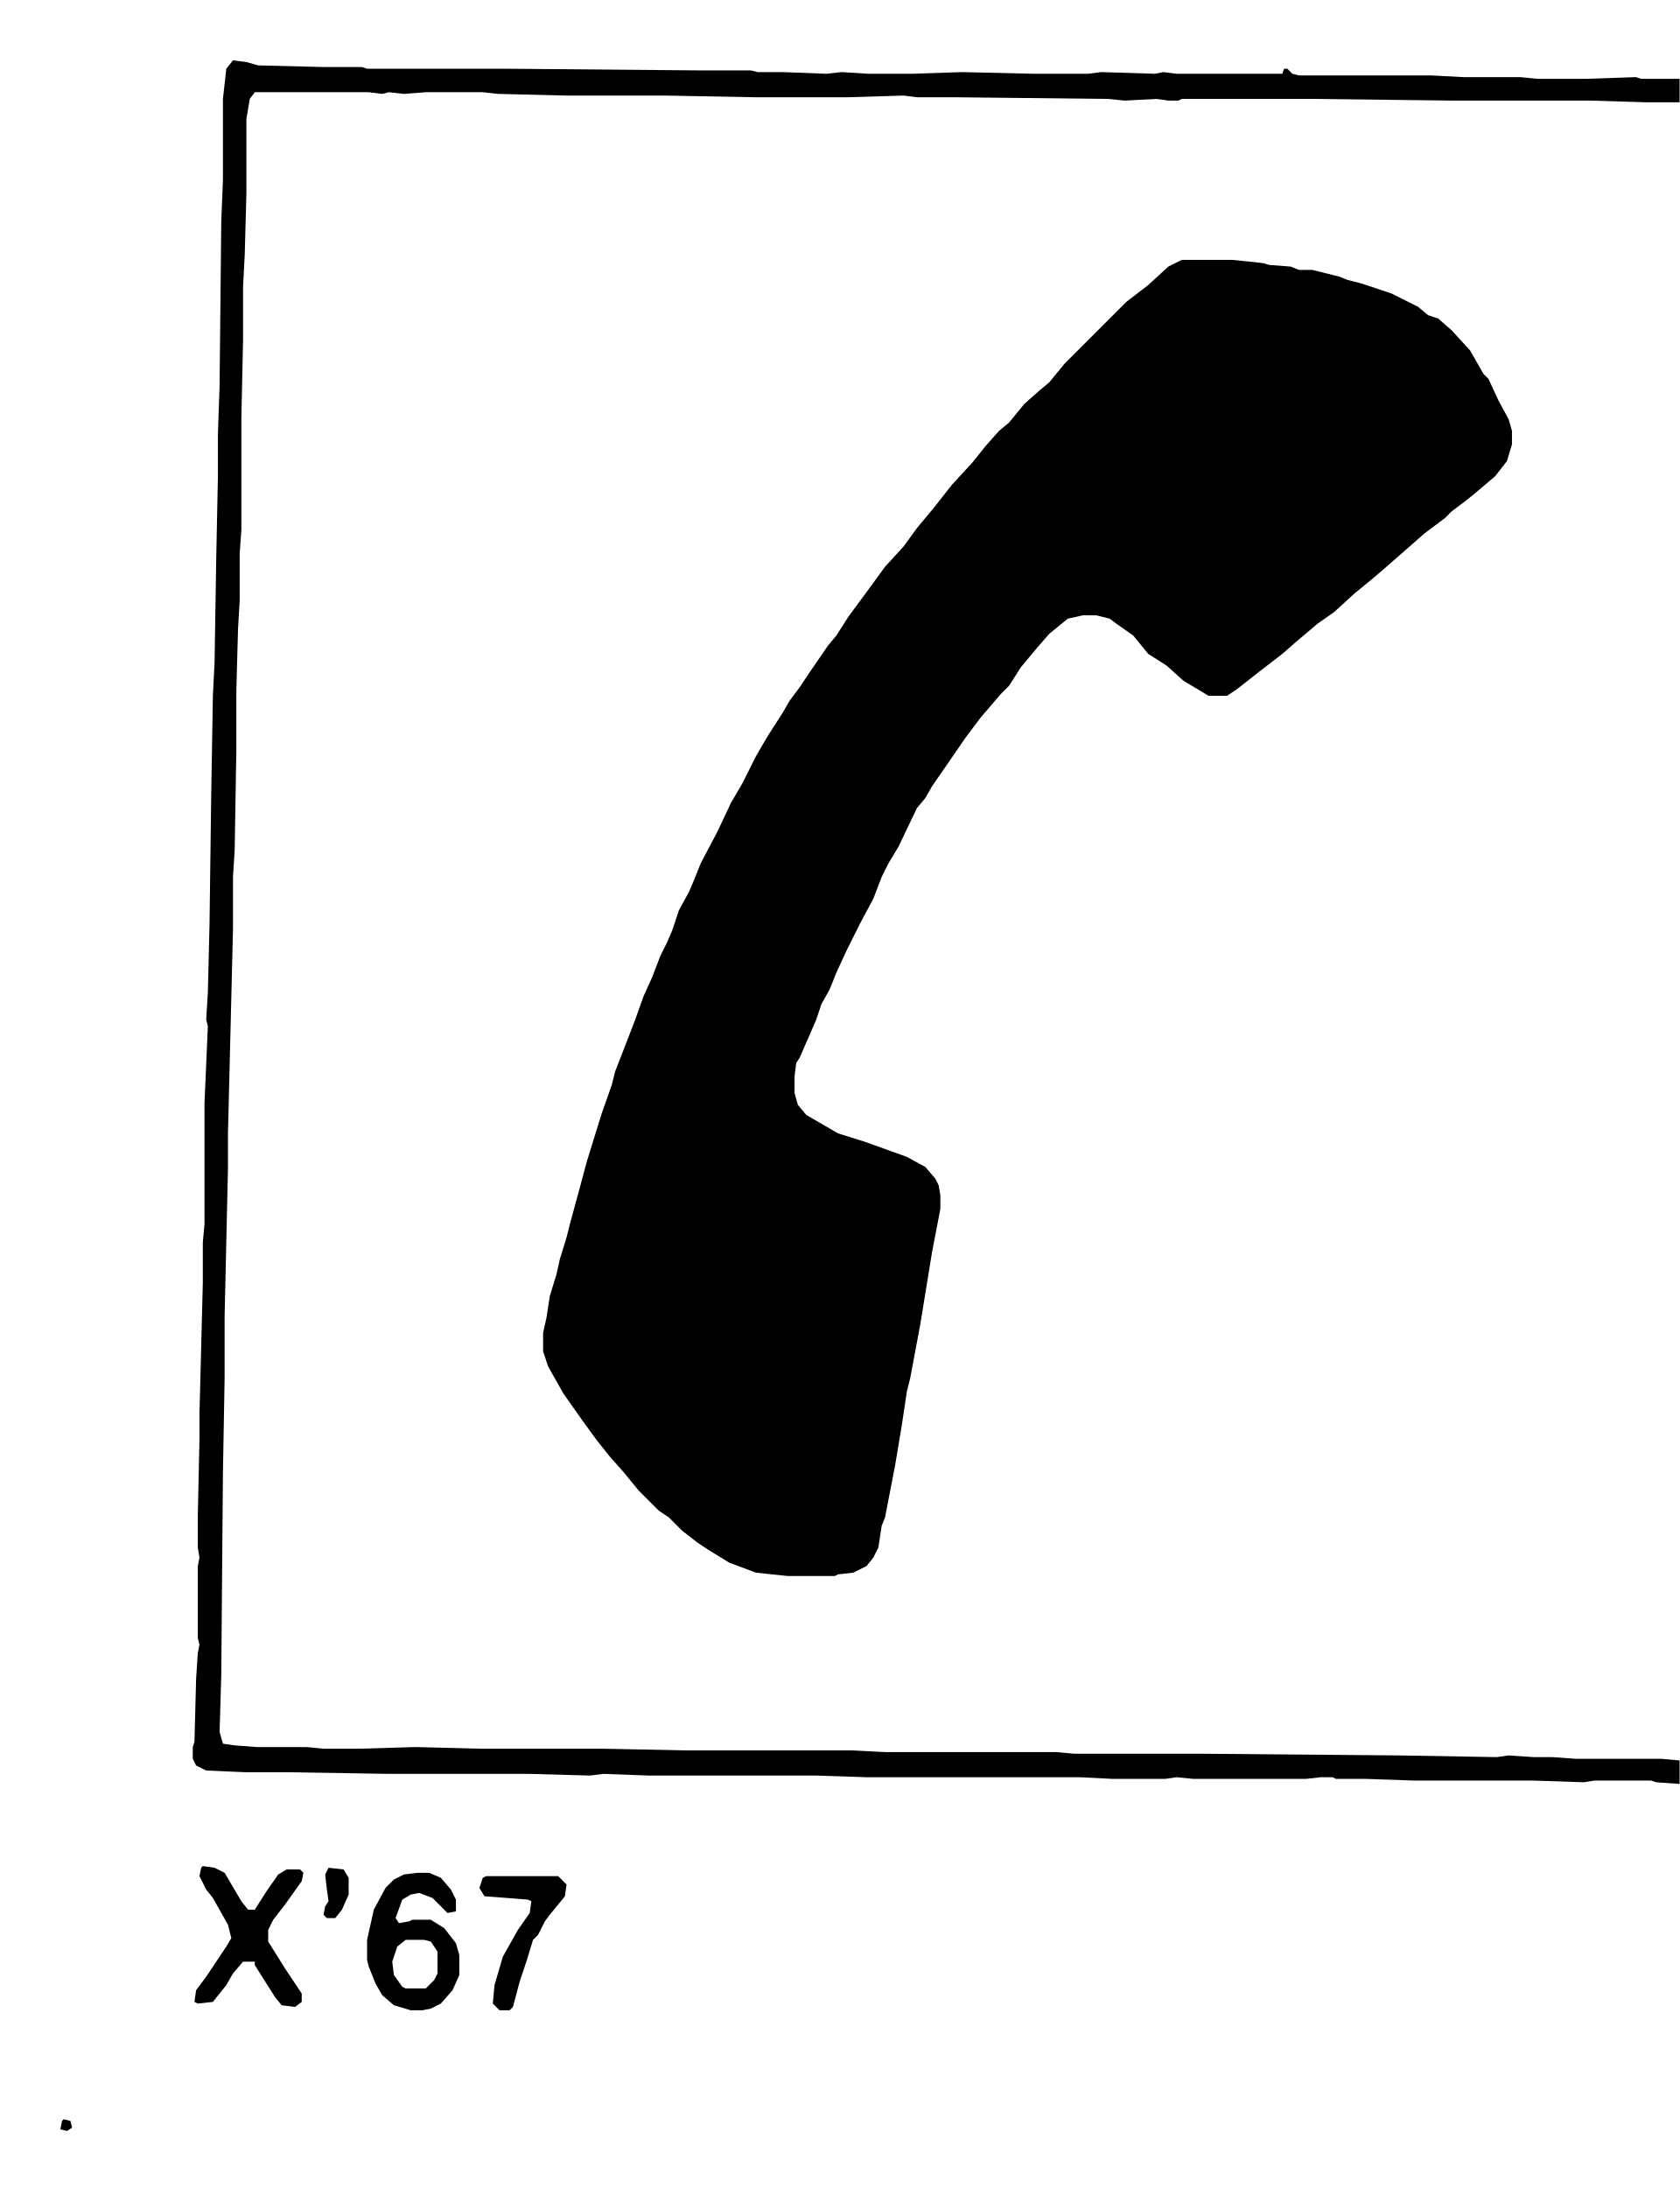
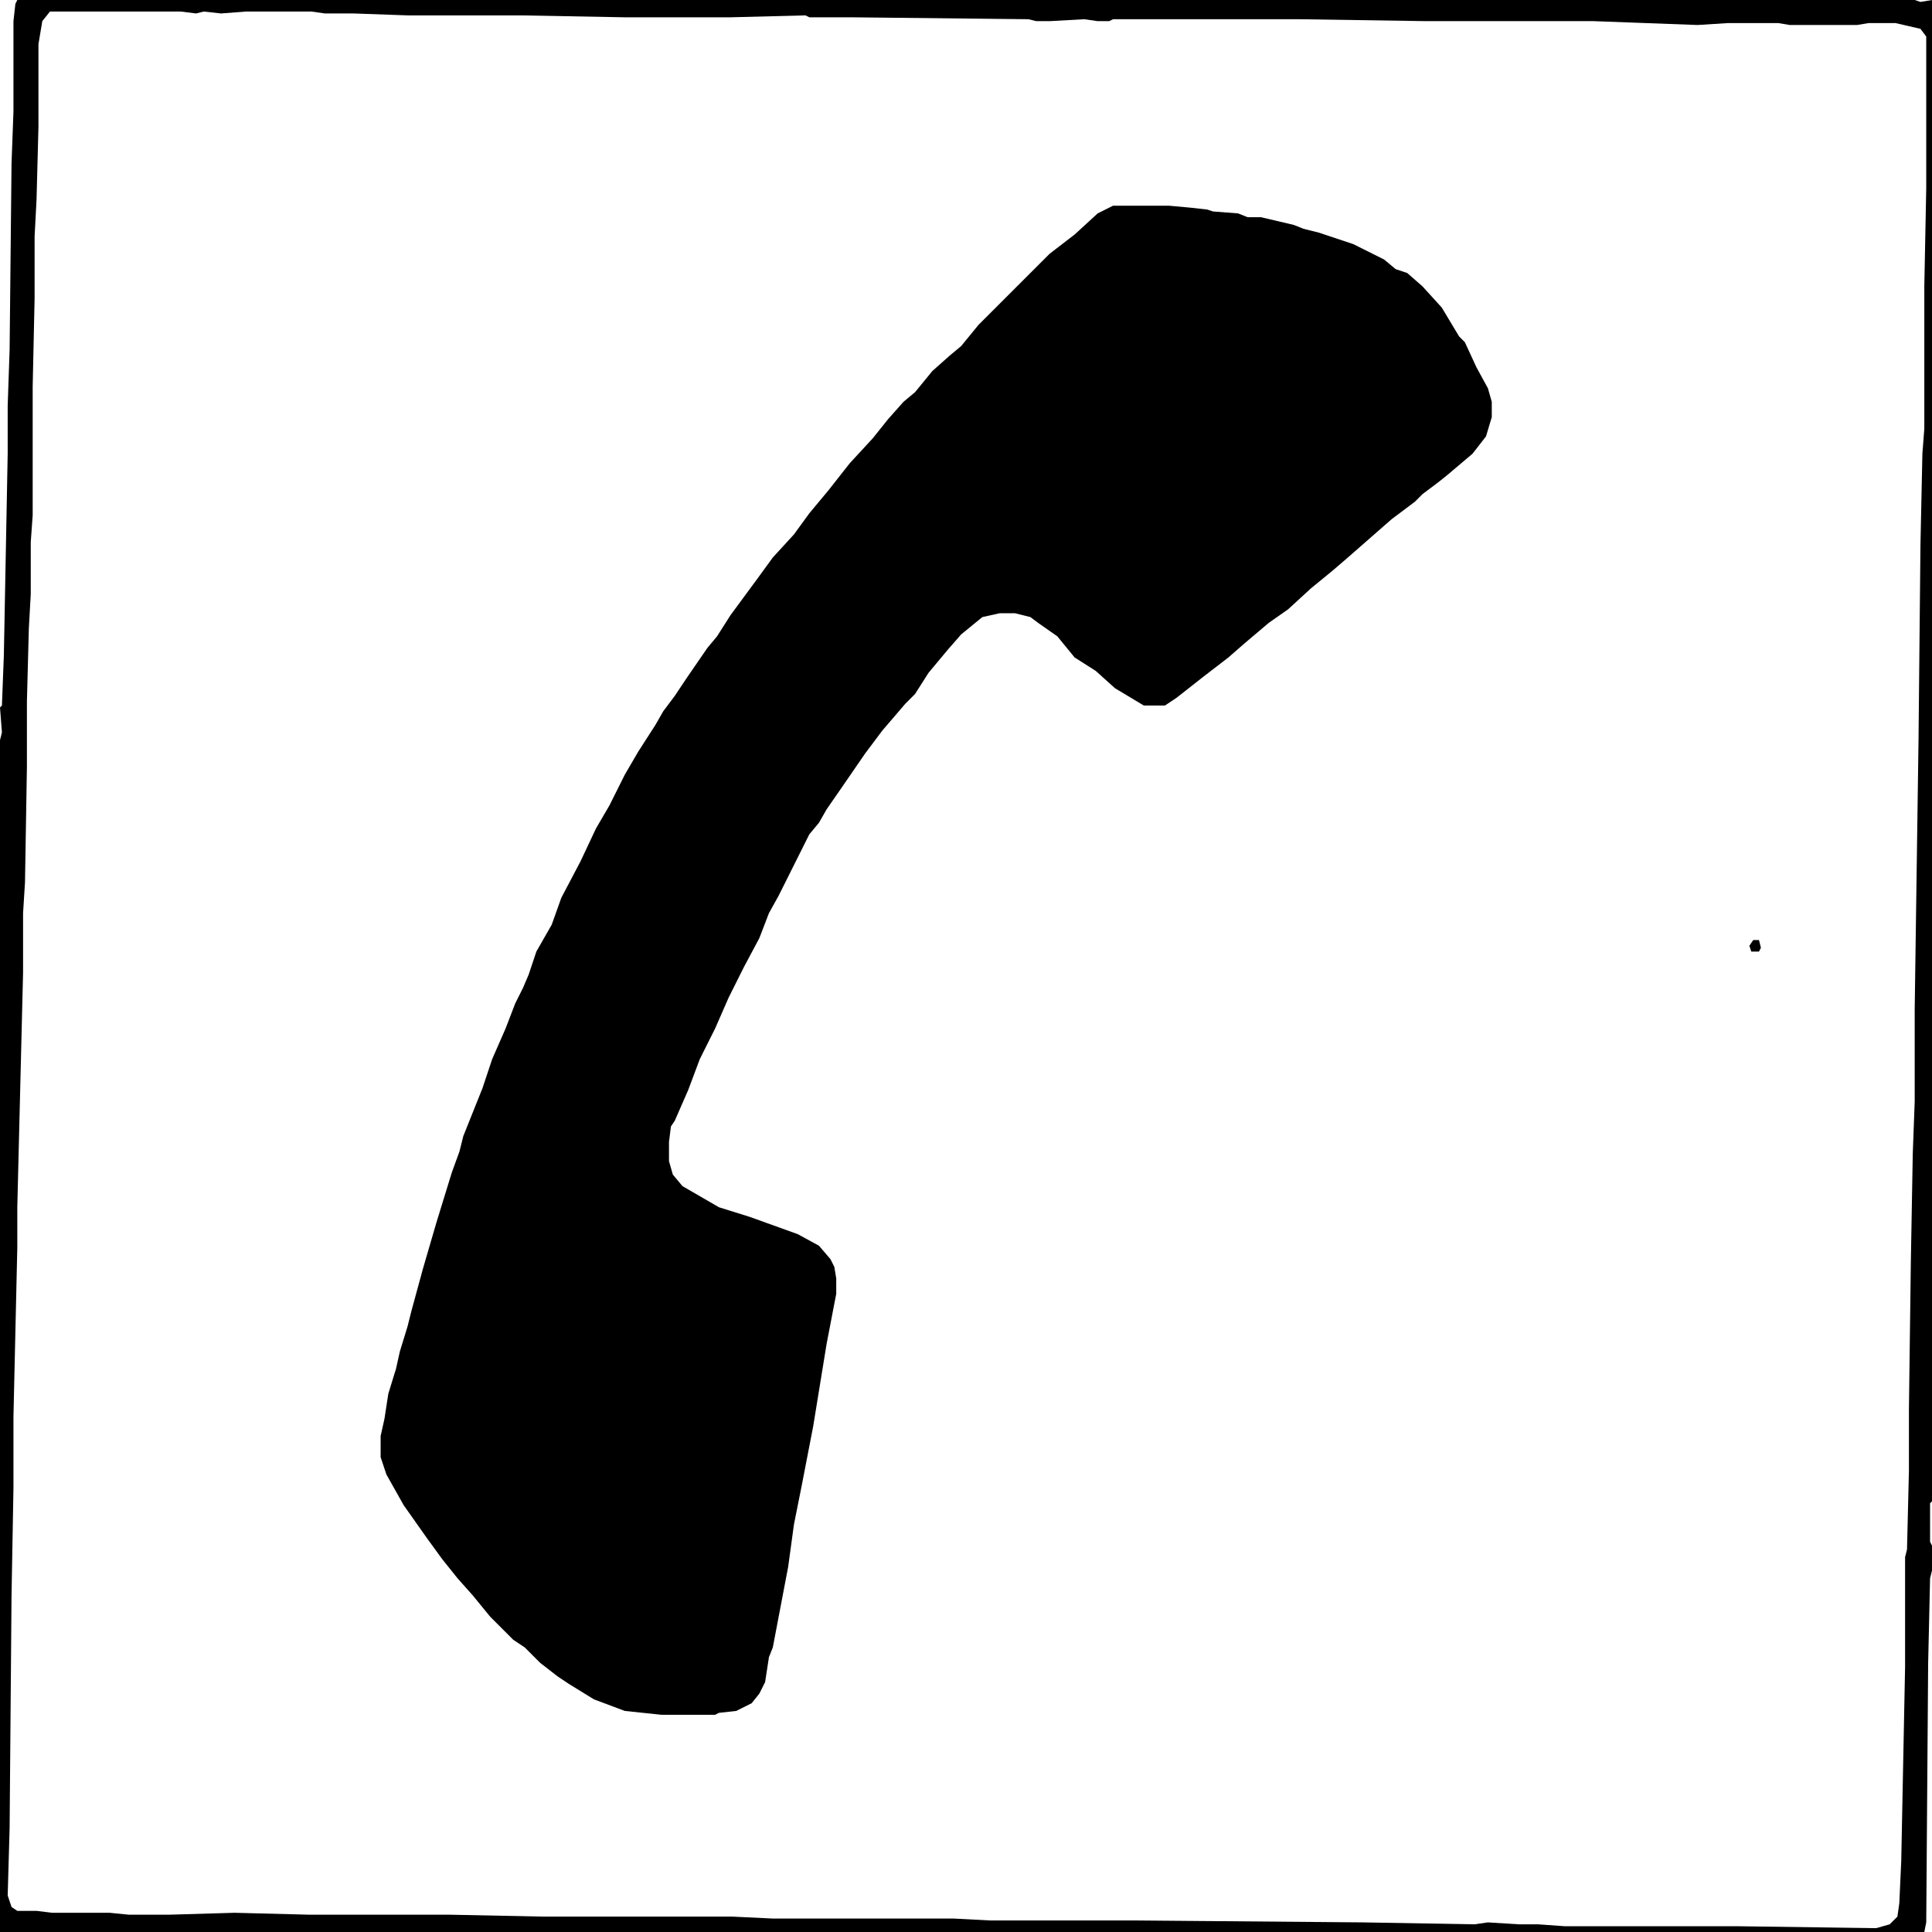
- <svg xmlns="http://www.w3.org/2000/svg" version="1.1" width="1002" height="1305">
-   <path d="M0,0 L8,1 L15,3 L55,4 L77,4 L80,5 L164,5 L279,6 L309,6 L313,7 L328,7 L354,8 L363,7 L379,8 L405,8 L435,7 L478,8 L510,8 L518,7 L550,8 L555,7 L563,8 L626,8 L627,5 L629,5 L632,8 L636,9 L715,9 L734,10 L768,10 L778,11 L808,11 L837,10 L840,11 L863,11 L863,25 L843,25 L810,24 L728,24 L645,23 L566,23 L564,24 L558,24 L551,23 L532,24 L522,23 L430,22 L408,22 L400,21 L367,22 L311,22 L258,21 L199,21 L158,20 L149,19 L115,19 L102,20 L93,19 L89,20 L81,19 L13,19 L10,23 L8,35 L8,79 L7,116 L6,135 L6,167 L5,213 L5,280 L4,294 L4,322 L3,339 L2,376 L2,411 L1,471 L0,487 L0,518 L-3,640 L-3,661 L-5,749 L-5,786 L-6,842 L-7,963 L-8,997 L-6,1004 L1,1005 L14,1006 L44,1006 L54,1007 L75,1007 L109,1006 L148,1007 L221,1007 L270,1008 L369,1008 L389,1009 L491,1009 L502,1010 L579,1010 L696,1011 L754,1012 L761,1011 L776,1012 L787,1012 L801,1013 L852,1013 L863,1014 L863,1028 L849,1027 L846,1026 L812,1026 L806,1027 L776,1026 L705,1026 L676,1025 L658,1025 L656,1024 L649,1024 L640,1025 L573,1025 L563,1024 L556,1025 L525,1025 L505,1024 L378,1024 L348,1023 L248,1023 L221,1022 L213,1023 L177,1022 L93,1022 L31,1021 L7,1021 L-16,1020 L-22,1017 L-24,1013 L-24,1006 L-23,1003 L-22,965 L-21,950 L-20,945 L-21,941 L-21,898 L-20,893 L-21,887 L-21,868 L-20,822 L-20,807 L-18,729 L-18,705 L-17,694 L-17,622 L-15,576 L-16,572 L-15,556 L-14,515 L-13,438 L-12,379 L-11,359 L-10,297 L-9,248 L-9,223 L-8,194 L-7,96 L-6,71 L-6,23 L-4,5 Z " fill="#000000" transform="translate(139,36)" />
-   <path d="M0,0 L30,0 L40,1 L49,2 L52,3 L65,4 L70,6 L78,6 L94,10 L99,12 L107,14 L125,20 L141,28 L147,33 L153,35 L161,42 L172,54 L180,68 L183,71 L189,84 L195,95 L197,102 L197,110 L194,120 L187,129 L174,140 L169,144 L161,150 L157,154 L145,163 L137,170 L129,177 L121,184 L114,190 L103,199 L91,210 L81,217 L68,228 L60,235 L47,245 L33,256 L27,260 L16,260 L1,251 L-9,242 L-20,235 L-29,224 L-39,217 L-43,214 L-51,212 L-59,212 L-68,214 L-79,223 L-86,231 L-96,243 L-103,254 L-108,259 L-120,273 L-129,285 L-140,301 L-149,314 L-153,321 L-158,327 L-169,350 L-175,360 L-179,368 L-184,381 L-192,396 L-200,412 L-206,425 L-210,435 L-215,444 L-218,453 L-228,476 L-230,479 L-231,487 L-231,497 L-229,504 L-224,510 L-205,521 L-189,526 L-164,535 L-153,541 L-147,548 L-145,552 L-144,558 L-144,566 L-149,592 L-156,635 L-162,667 L-164,675 L-167,695 L-171,719 L-177,750 L-179,755 L-181,768 L-184,774 L-188,779 L-196,783 L-205,784 L-207,785 L-235,785 L-254,783 L-270,777 L-283,769 L-289,765 L-298,758 L-306,750 L-312,746 L-317,741 L-324,734 L-333,723 L-341,714 L-349,704 L-357,693 L-369,676 L-378,660 L-381,651 L-381,640 L-379,631 L-377,618 L-373,605 L-371,596 L-367,583 L-365,575 L-359,553 L-355,538 L-346,509 L-340,492 L-338,484 L-331,466 L-326,453 L-321,439 L-316,428 L-311,415 L-307,407 L-304,400 L-300,388 L-294,377 L-291,370 L-287,360 L-277,341 L-269,324 L-262,312 L-254,296 L-247,284 L-238,270 L-234,263 L-228,255 L-222,246 L-211,230 L-206,224 L-199,213 L-185,194 L-177,183 L-166,171 L-158,160 L-148,148 L-137,134 L-125,121 L-117,111 L-109,102 L-103,97 L-94,86 L-85,78 L-79,73 L-70,62 L-52,44 L-47,39 L-33,25 L-20,15 L-8,4 Z " fill="#000000" transform="translate(705,155)" />
-   <path d="M0,0 L7,1 L13,4 L23,21 L27,26 L31,26 L38,15 L45,5 L50,2 L58,2 L60,4 L59,9 L49,23 L42,32 L39,38 L39,45 L49,61 L59,76 L59,81 L55,84 L47,83 L43,78 L36,67 L31,59 L31,57 L24,57 L18,64 L14,71 L6,81 L-3,82 L-5,81 L-4,74 L2,66 L8,57 L14,48 L17,43 L15,35 L6,19 L2,14 L-2,6 L-1,1 Z " fill="#000000" transform="translate(121,1113)" />
-   <path d="M0,0 L9,1 L12,6 L12,16 L8,25 L4,30 L-1,30 L-3,28 L-2,23 L0,20 L-1,13 L-2,4 Z " fill="#000000" transform="translate(196,1114)" />
-   <path d="M0,0 L7,0 L14,3 L20,10 L23,16 L23,23 L18,24 L13,19 L9,15 L1,12 L-4,13 L-9,16 L-13,27 L-11,30 L-5,29 L-3,28 L8,28 L16,33 L23,42 L25,49 L25,61 L21,70 L14,78 L8,81 L3,82 L-4,82 L-14,79 L-21,73 L-25,66 L-29,56 L-30,52 L-30,40 L-26,22 L-19,9 L-14,4 L-8,1 Z M-7,40 L-12,44 L-15,53 L-14,61 L-9,68 L-7,69 L5,69 L10,64 L12,60 L12,47 L8,41 L4,40 Z " fill="#000000" transform="translate(249,1117)" />
-   <path d="M0,0 L43,0 L48,5 L47,12 L38,23 L35,27 L31,35 L28,38 L24,51 L20,63 L16,78 L14,80 L8,80 L4,76 L5,65 L10,48 L19,32 L26,22 L27,15 L25,14 L-1,12 L-4,7 L-2,1 Z " fill="#000000" transform="translate(290,1119)" />
-   <path d="M0,0 L4,1 L5,5 L2,7 L-2,6 L-1,1 Z " fill="#000000" transform="translate(38,1264)" />
+ <svg xmlns="http://www.w3.org/2000/svg" version="1.1" width="1005" height="1005">
+   <path d="M0,0 L987,0 L990,1 L996,0 L996,781 L995,782 L995,802 L996,804 L996,817 L995,821 L994,865 L993,1000 L992,1005 L-9,1005 L-9,385 L-8,381 L-9,368 L-8,367 L-7,341 L-5,236 L-5,211 L-4,182 L-3,85 L-2,58 L-2,11 L-1,2 Z M17,6 L13,11 L11,23 L11,66 L10,104 L9,123 L9,155 L8,201 L8,268 L7,282 L7,309 L6,327 L5,365 L5,399 L4,459 L3,475 L3,506 L0,628 L0,649 L-2,737 L-2,774 L-3,830 L-4,951 L-5,986 L-3,992 L0,994 L10,994 L18,995 L48,995 L58,996 L79,996 L113,995 L152,996 L225,996 L274,997 L372,997 L393,998 L487,998 L506,999 L582,999 L700,1000 L758,1001 L765,1000 L781,1001 L791,1001 L805,1002 L895,1002 L967,1003 L974,1001 L978,997 L979,990 L980,968 L982,867 L982,810 L983,806 L984,765 L984,733 L985,656 L986,600 L987,573 L987,525 L989,384 L990,283 L991,236 L992,223 L992,149 L993,98 L993,19 L990,15 L977,12 L963,12 L957,13 L922,13 L916,12 L890,12 L874,13 L820,11 L733,11 L667,10 L570,10 L568,11 L562,11 L555,10 L537,11 L530,11 L526,10 L434,9 L412,9 L410,8 L371,9 L316,9 L262,8 L203,8 L175,7 L160,7 L153,6 L119,6 L106,7 L97,6 L93,7 L85,6 Z " fill="#000000" transform="translate(9,0)" />
+   <path d="M0,0 L29,0 L40,1 L49,2 L52,3 L65,4 L70,6 L77,6 L94,10 L99,12 L107,14 L125,20 L141,28 L147,33 L153,35 L161,42 L171,53 L180,68 L183,71 L189,84 L195,95 L197,102 L197,110 L194,120 L187,129 L174,140 L169,144 L161,150 L157,154 L145,163 L137,170 L129,177 L121,184 L114,190 L103,199 L91,210 L81,217 L68,228 L60,235 L47,245 L33,256 L27,260 L16,260 L1,251 L-9,242 L-20,235 L-29,224 L-39,217 L-43,214 L-51,212 L-59,212 L-68,214 L-79,223 L-86,231 L-96,243 L-103,254 L-108,259 L-120,273 L-129,285 L-140,301 L-149,314 L-153,321 L-158,327 L-166,343 L-174,359 L-179,368 L-184,381 L-192,396 L-200,412 L-207,428 L-215,444 L-221,460 L-228,476 L-230,479 L-231,487 L-231,497 L-229,504 L-224,510 L-205,521 L-189,526 L-164,535 L-153,541 L-147,548 L-145,552 L-144,558 L-144,566 L-149,592 L-156,635 L-162,666 L-166,686 L-169,708 L-177,750 L-179,755 L-181,768 L-184,774 L-188,779 L-196,783 L-205,784 L-207,785 L-235,785 L-254,783 L-270,777 L-283,769 L-289,765 L-298,758 L-306,750 L-312,746 L-317,741 L-324,734 L-333,723 L-341,714 L-349,704 L-357,693 L-369,676 L-378,660 L-381,651 L-381,640 L-379,631 L-377,618 L-373,605 L-371,596 L-367,583 L-365,575 L-359,553 L-352,529 L-344,503 L-340,492 L-338,484 L-328,459 L-323,444 L-316,428 L-311,415 L-307,407 L-304,400 L-300,388 L-292,374 L-287,360 L-277,341 L-269,324 L-262,312 L-254,296 L-247,284 L-238,270 L-234,263 L-228,255 L-222,246 L-211,230 L-206,224 L-199,213 L-185,194 L-177,183 L-166,171 L-158,160 L-148,148 L-137,134 L-125,121 L-117,111 L-109,102 L-103,97 L-94,86 L-85,78 L-79,73 L-70,62 L-33,25 L-20,15 L-8,4 Z " fill="#000000" transform="translate(579,107)" />
+   <path d="M0,0 L3,0 L4,4 L3,6 L-1,6 L-2,3 Z " fill="#000000" transform="translate(912,489)" />
</svg>
